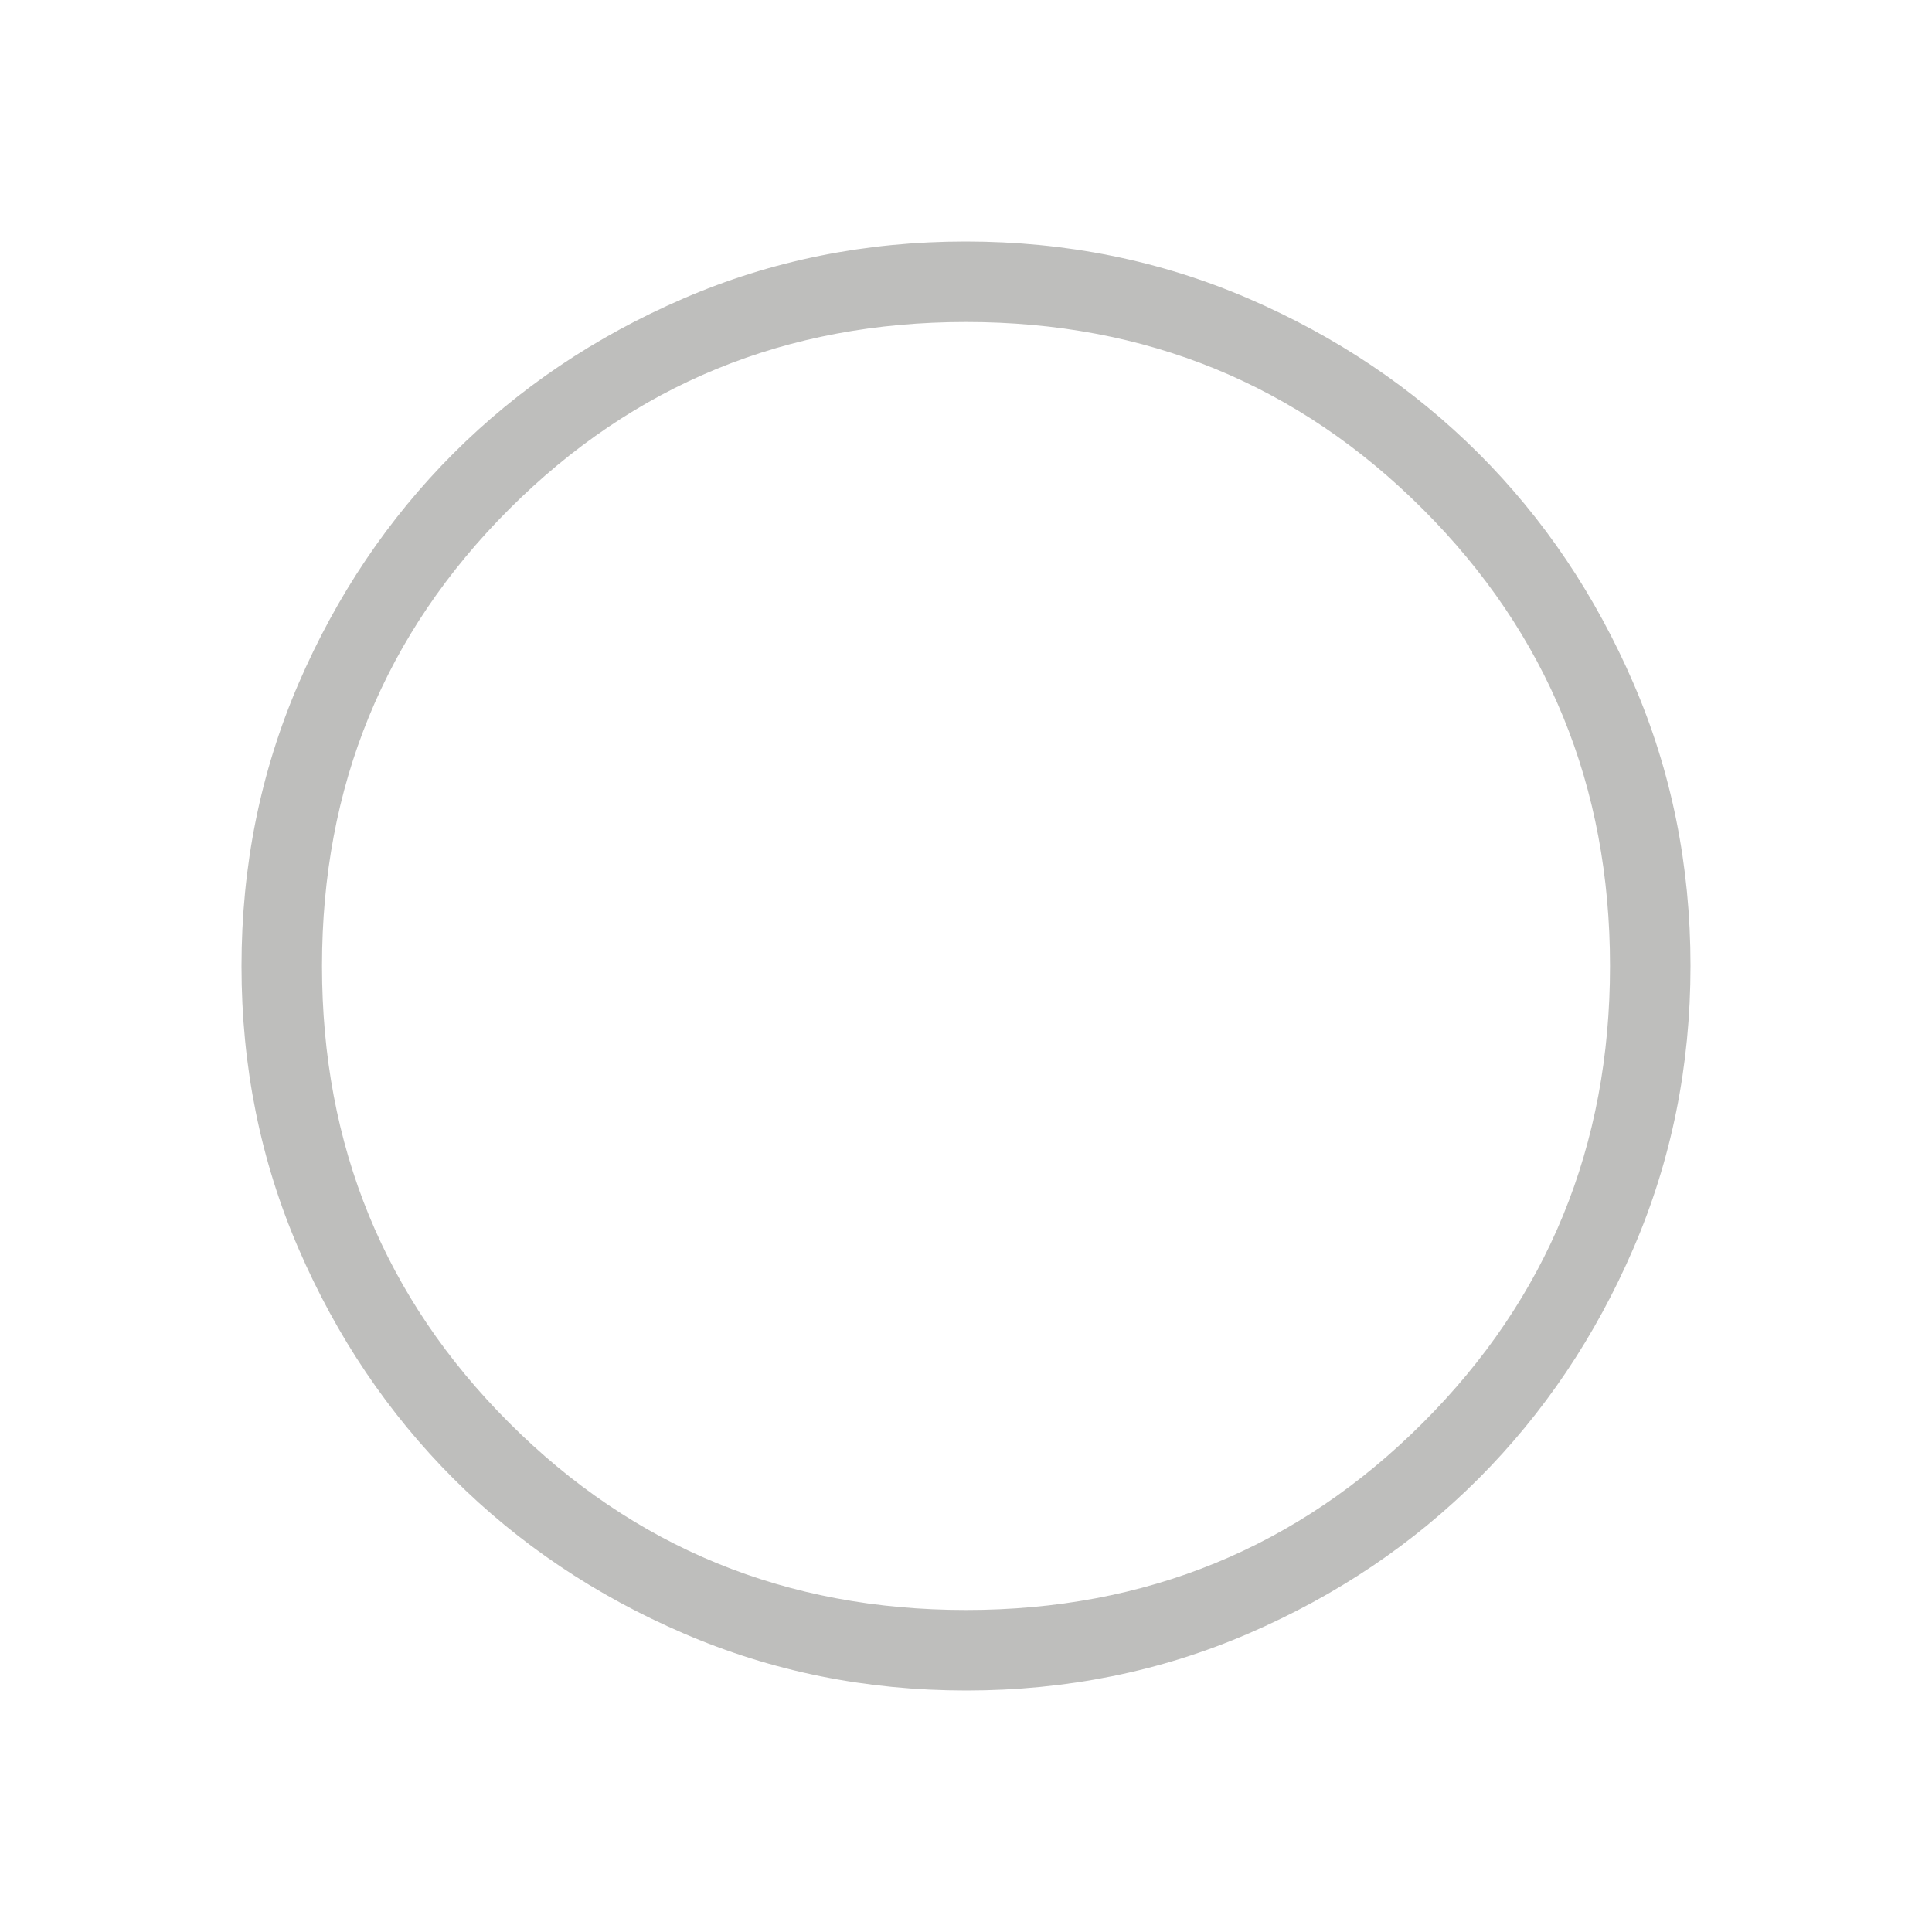
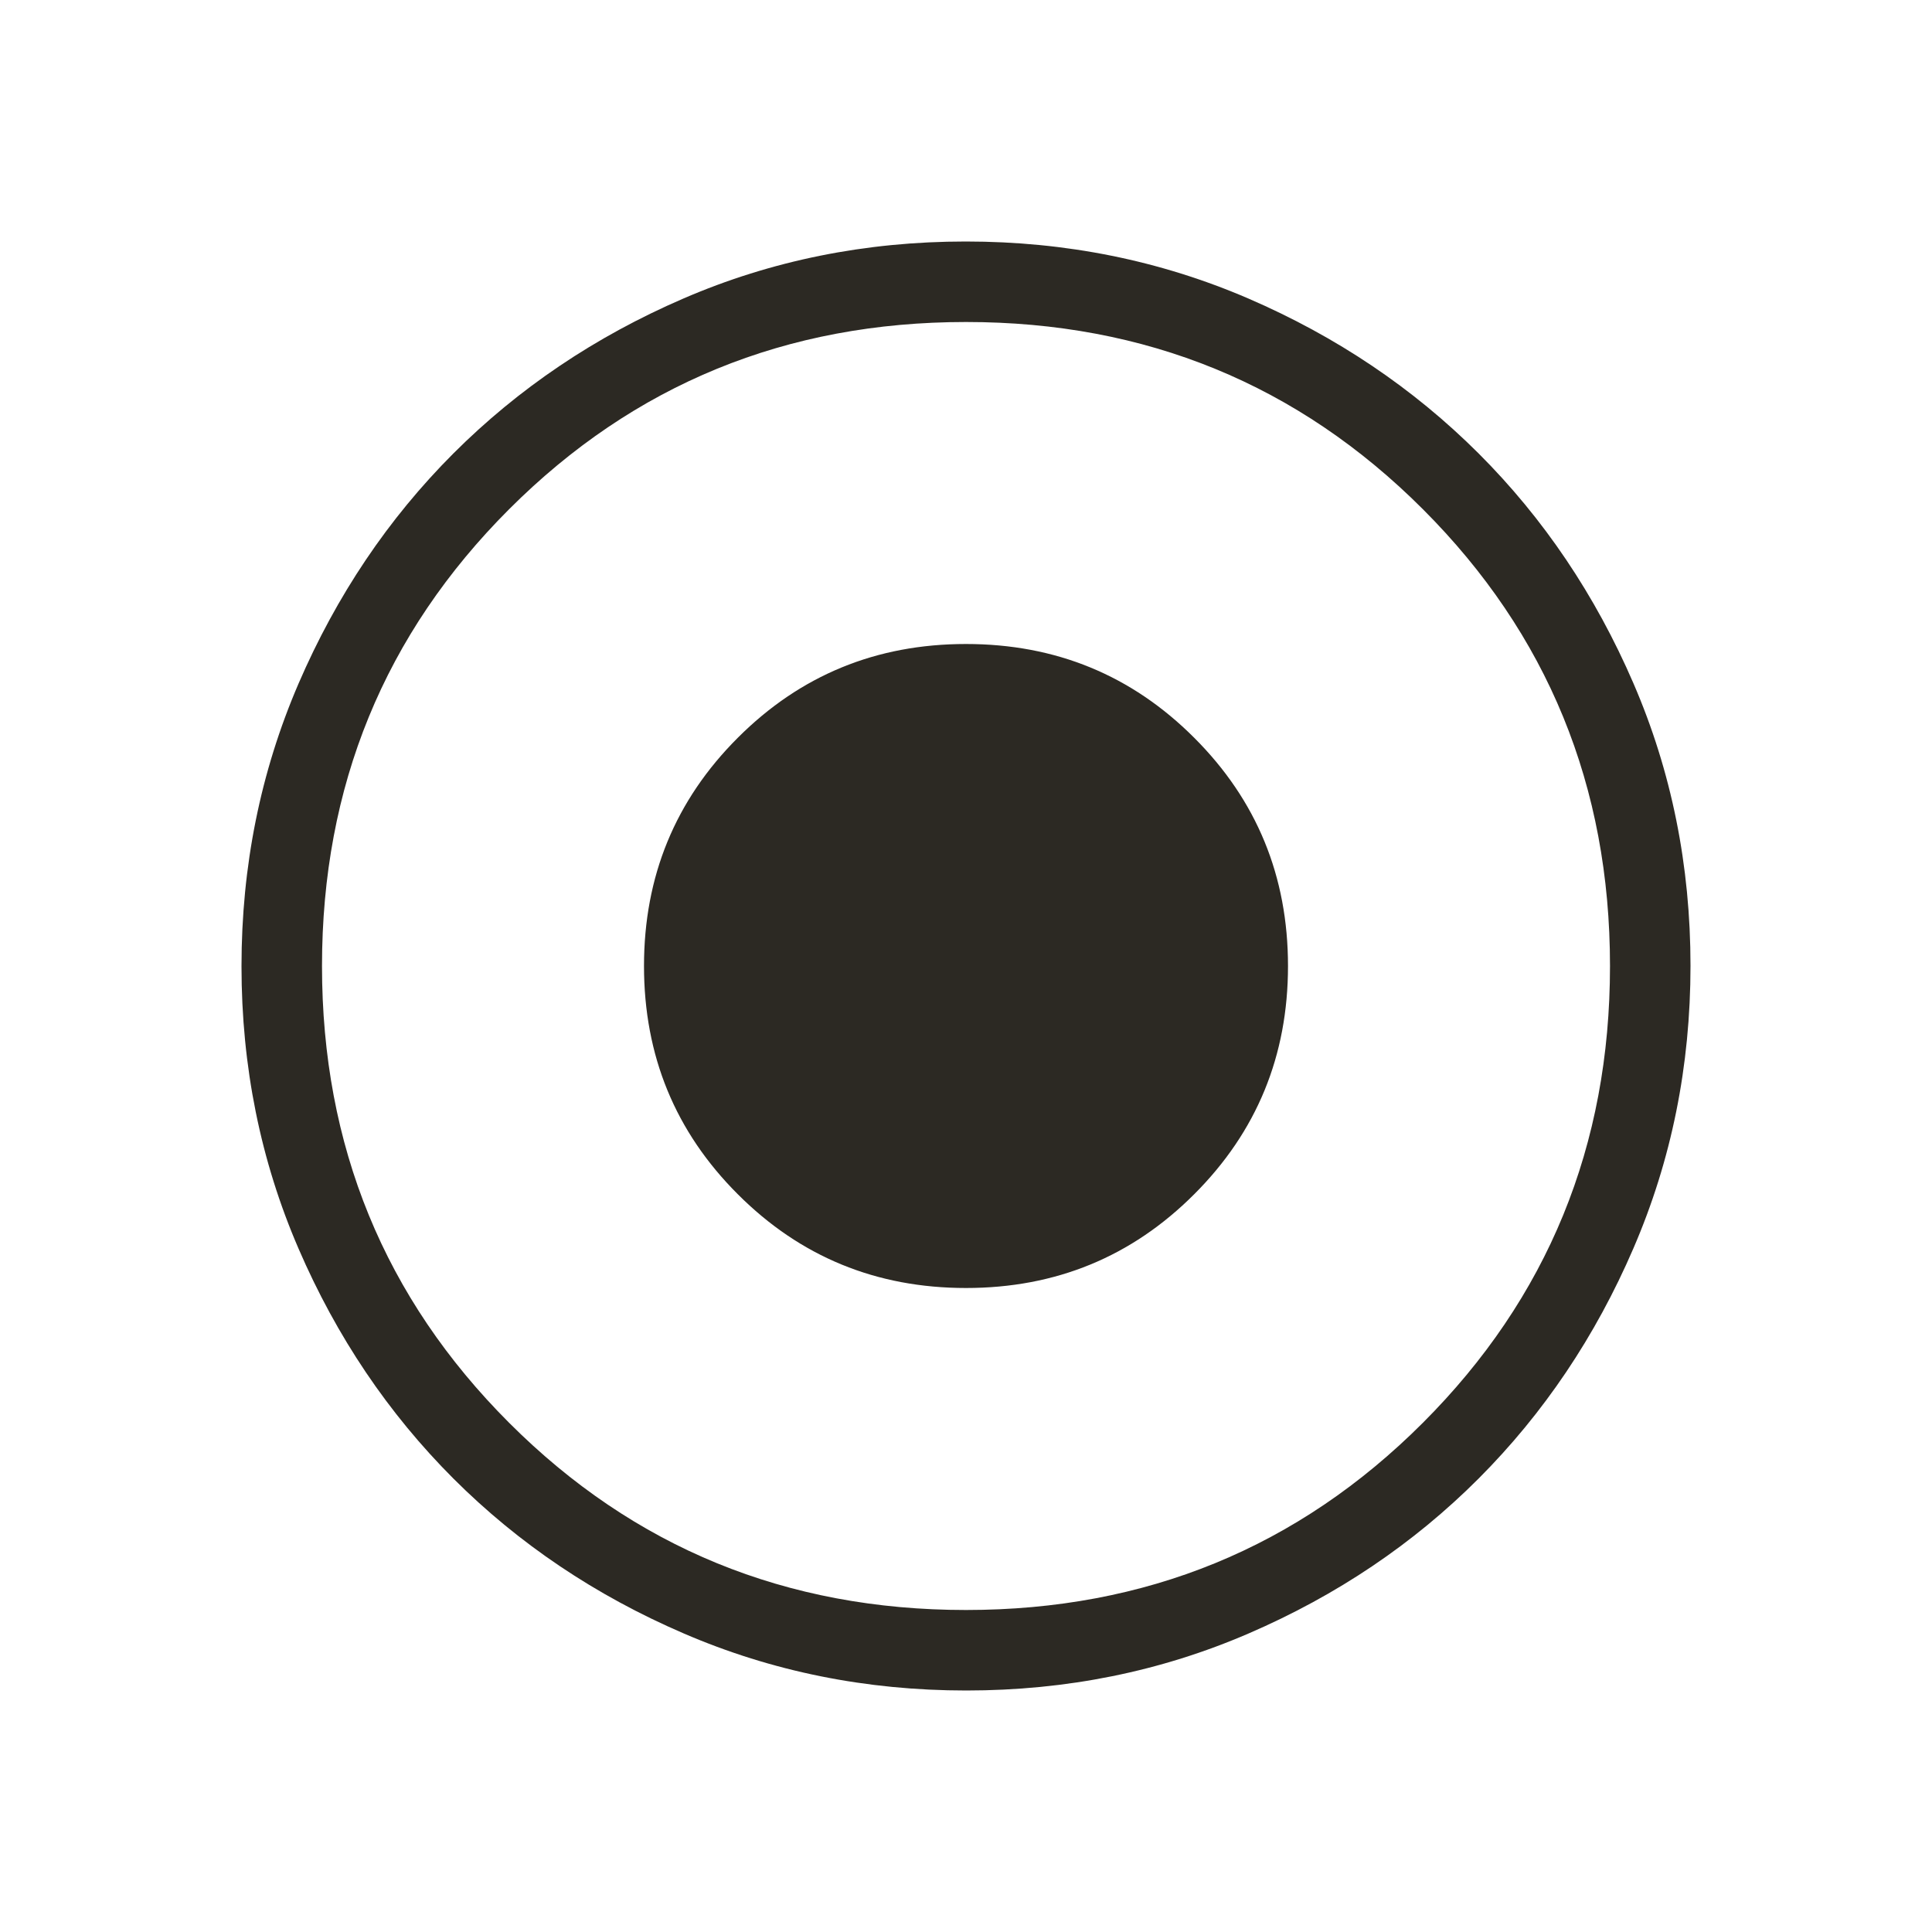
<svg xmlns="http://www.w3.org/2000/svg" width="24" height="24" viewBox="0 0 24 24" fill="none">
-   <mask id="mask0_32_8380" style="mask-type:alpha" maskUnits="userSpaceOnUse" x="0" y="0" width="24" height="24">
+   <mask id="mask0_32_8377" style="mask-type:alpha" maskUnits="userSpaceOnUse" x="0" y="0" width="24" height="24">
    <rect width="24" height="24" fill="#D9D9D9" />
  </mask>
-   <g mask="url(#mask0_32_8380)">
-     <path d="M12.003 21C10.759 21 9.589 20.764 8.493 20.291C7.397 19.819 6.444 19.178 5.634 18.369C4.824 17.559 4.182 16.607 3.709 15.512C3.236 14.418 3 13.248 3 12.003C3 10.759 3.236 9.589 3.708 8.493C4.181 7.397 4.822 6.444 5.631 5.634C6.441 4.824 7.393 4.182 8.488 3.709C9.582 3.236 10.752 3 11.997 3C13.241 3 14.411 3.236 15.507 3.708C16.602 4.181 17.555 4.822 18.366 5.631C19.177 6.441 19.818 7.393 20.291 8.488C20.764 9.582 21 10.752 21 11.997C21 13.241 20.764 14.411 20.291 15.507C19.819 16.602 19.178 17.555 18.369 18.366C17.559 19.177 16.607 19.818 15.512 20.291C14.418 20.764 13.248 21 12.003 21ZM12 20C14.233 20 16.125 19.225 17.675 17.675C19.225 16.125 20 14.233 20 12C20 9.767 19.225 7.875 17.675 6.325C16.125 4.775 14.233 4 12 4C9.767 4 7.875 4.775 6.325 6.325C4.775 7.875 4 9.767 4 12C4 14.233 4.775 16.125 6.325 17.675C7.875 19.225 9.767 20 12 20Z" fill="#BEBEBC" />
+   <g mask="url(#mask0_32_8377)">
+     <path d="M12 16C13.114 16 14.059 15.612 14.835 14.835C15.612 14.059 16 13.114 16 12C16 10.886 15.612 9.941 14.835 9.165C14.059 8.388 13.114 8 12 8C10.886 8 9.941 8.388 9.165 9.165C8.388 9.941 8 10.886 8 12C8 13.114 8.388 14.059 9.165 14.835C9.941 15.612 10.886 16 12 16ZM12.003 21C10.759 21 9.589 20.764 8.493 20.291C7.397 19.819 6.444 19.178 5.634 18.369C4.824 17.559 4.182 16.607 3.709 15.512C3.236 14.418 3 13.248 3 12.003C3 10.759 3.236 9.589 3.708 8.493C4.181 7.397 4.822 6.444 5.631 5.634C6.441 4.824 7.393 4.182 8.488 3.709C9.582 3.236 10.752 3 11.997 3C13.241 3 14.411 3.236 15.507 3.708C16.602 4.181 17.555 4.822 18.366 5.631C19.177 6.441 19.818 7.393 20.291 8.488C20.764 9.582 21 10.752 21 11.997C21 13.241 20.764 14.411 20.291 15.507C19.819 16.602 19.178 17.555 18.369 18.366C17.559 19.177 16.607 19.818 15.512 20.291C14.418 20.764 13.248 21 12.003 21ZM12 20C14.233 20 16.125 19.225 17.675 17.675C19.225 16.125 20 14.233 20 12C20 9.767 19.225 7.875 17.675 6.325C16.125 4.775 14.233 4 12 4C9.767 4 7.875 4.775 6.325 6.325C4.775 7.875 4 9.767 4 12C4 14.233 4.775 16.125 6.325 17.675C7.875 19.225 9.767 20 12 20Z" fill="#2C2923" />
  </g>
</svg>
